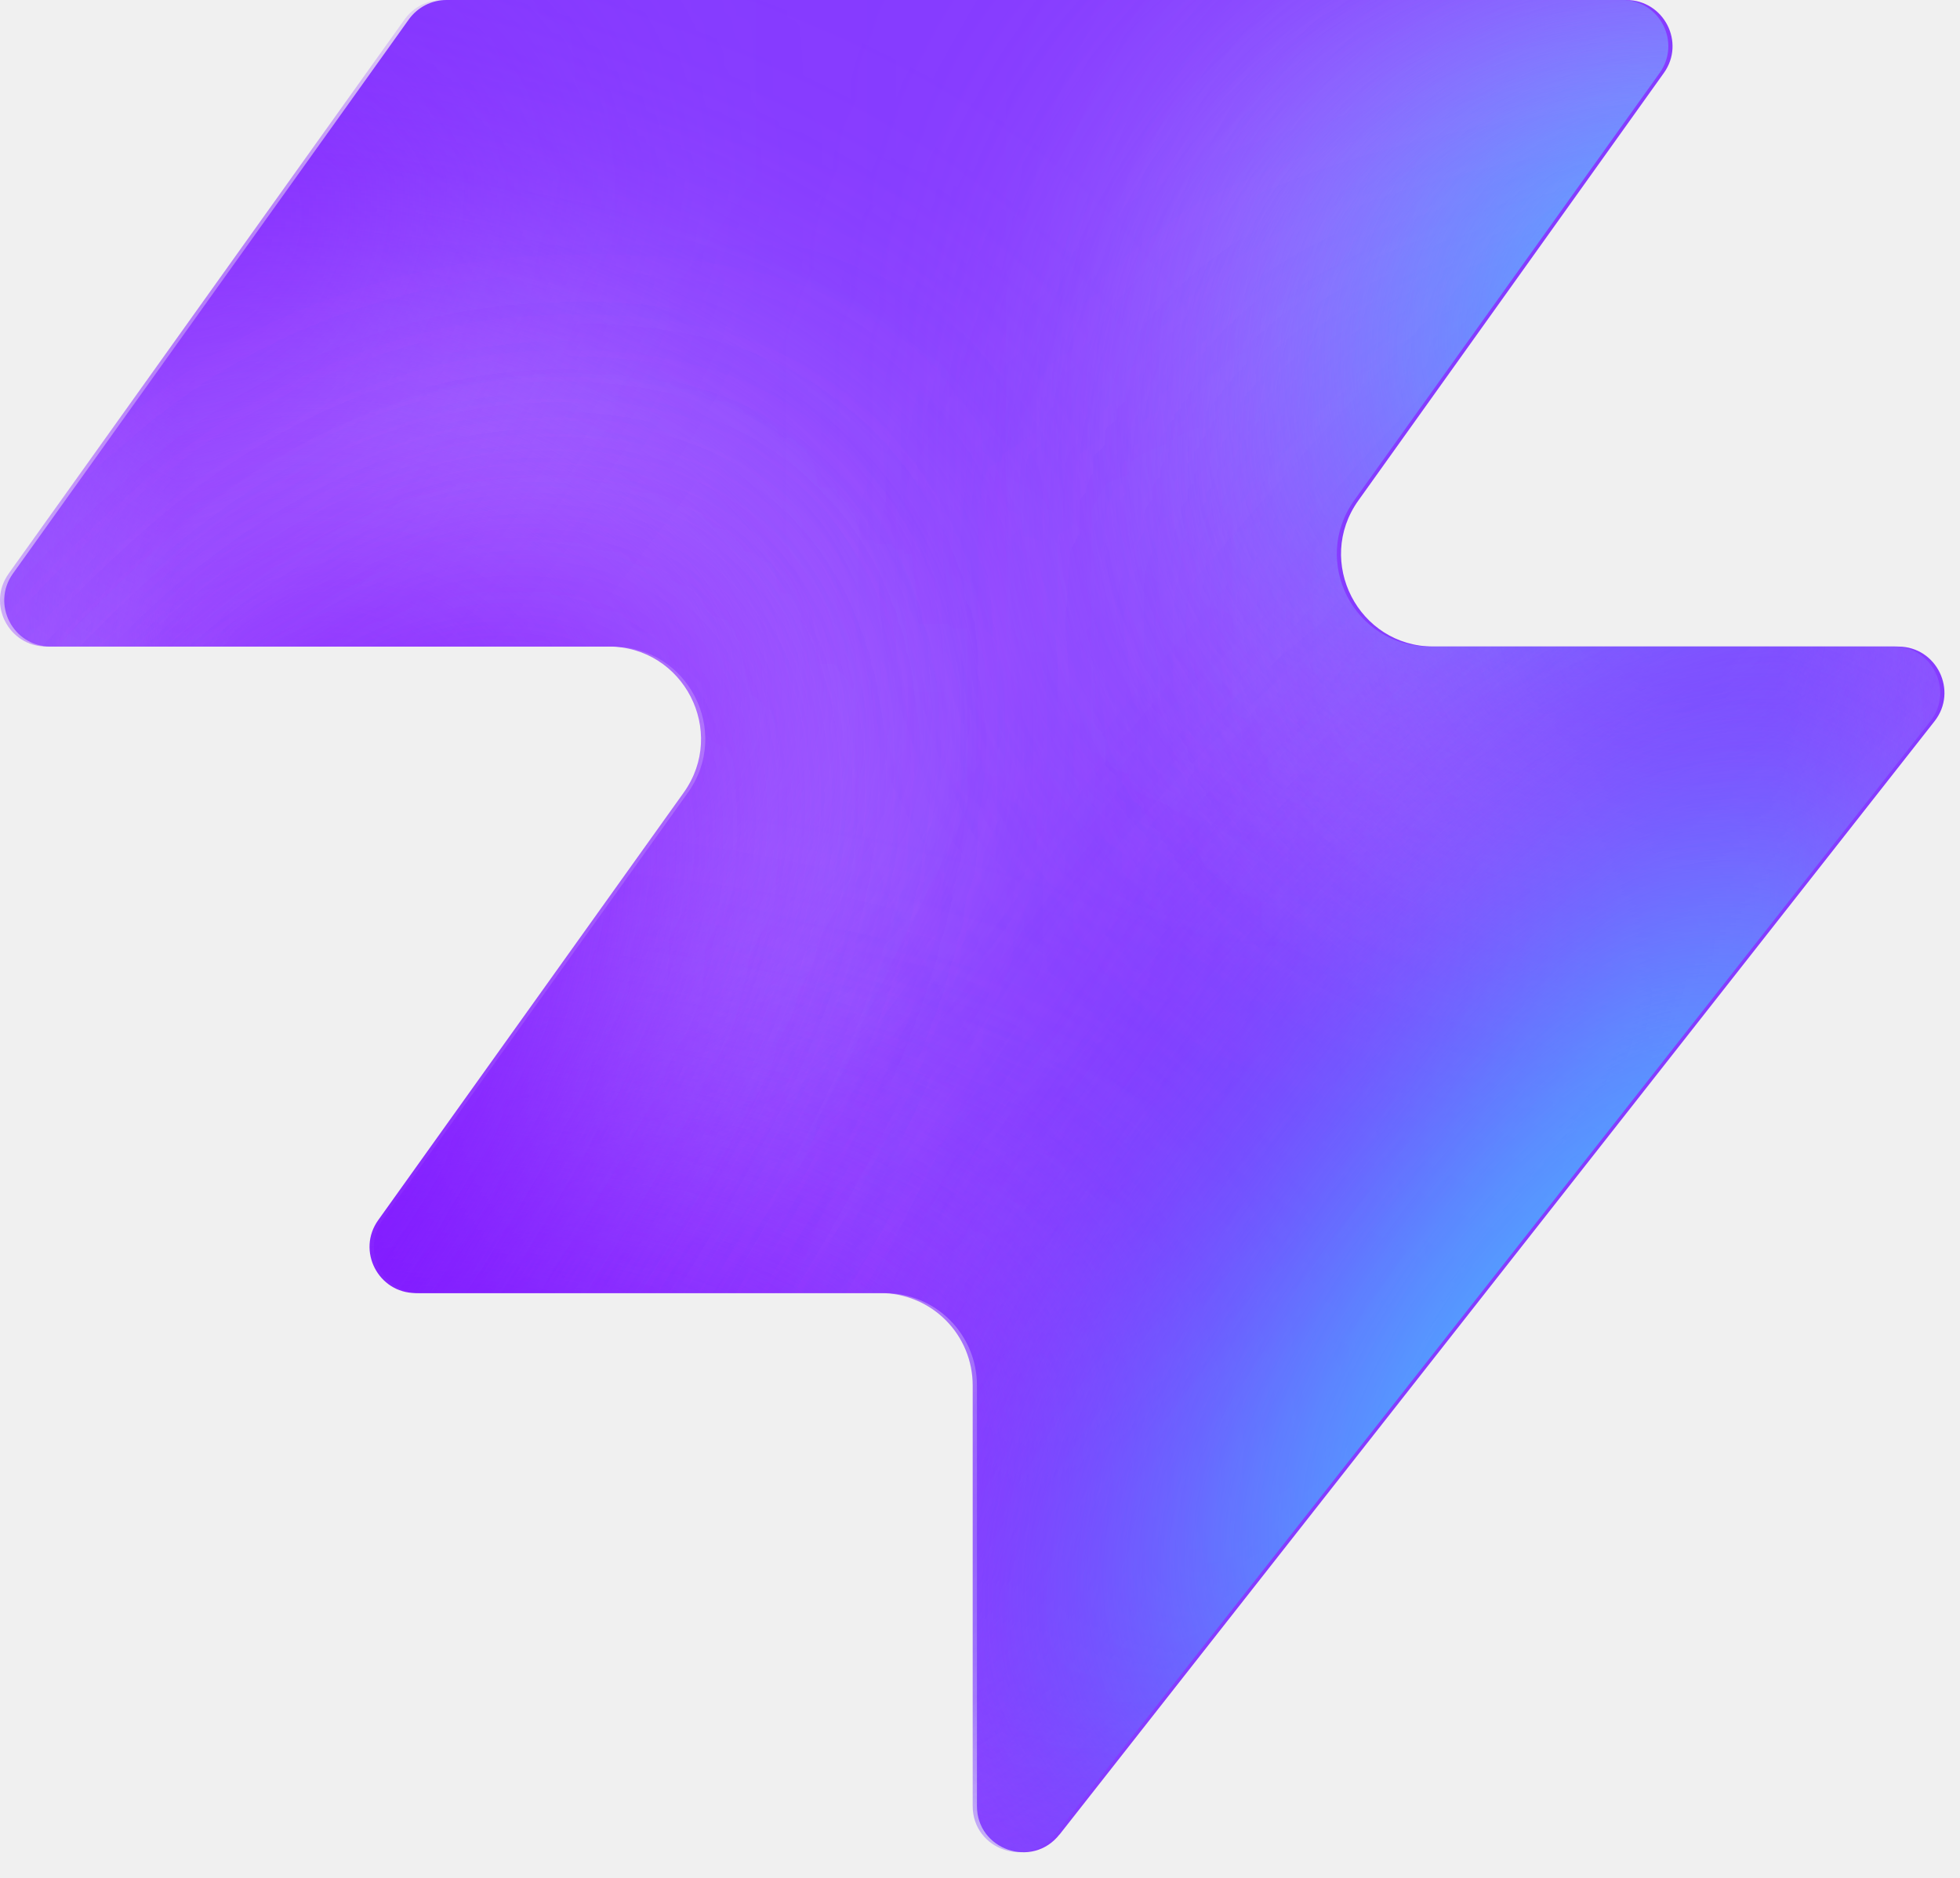
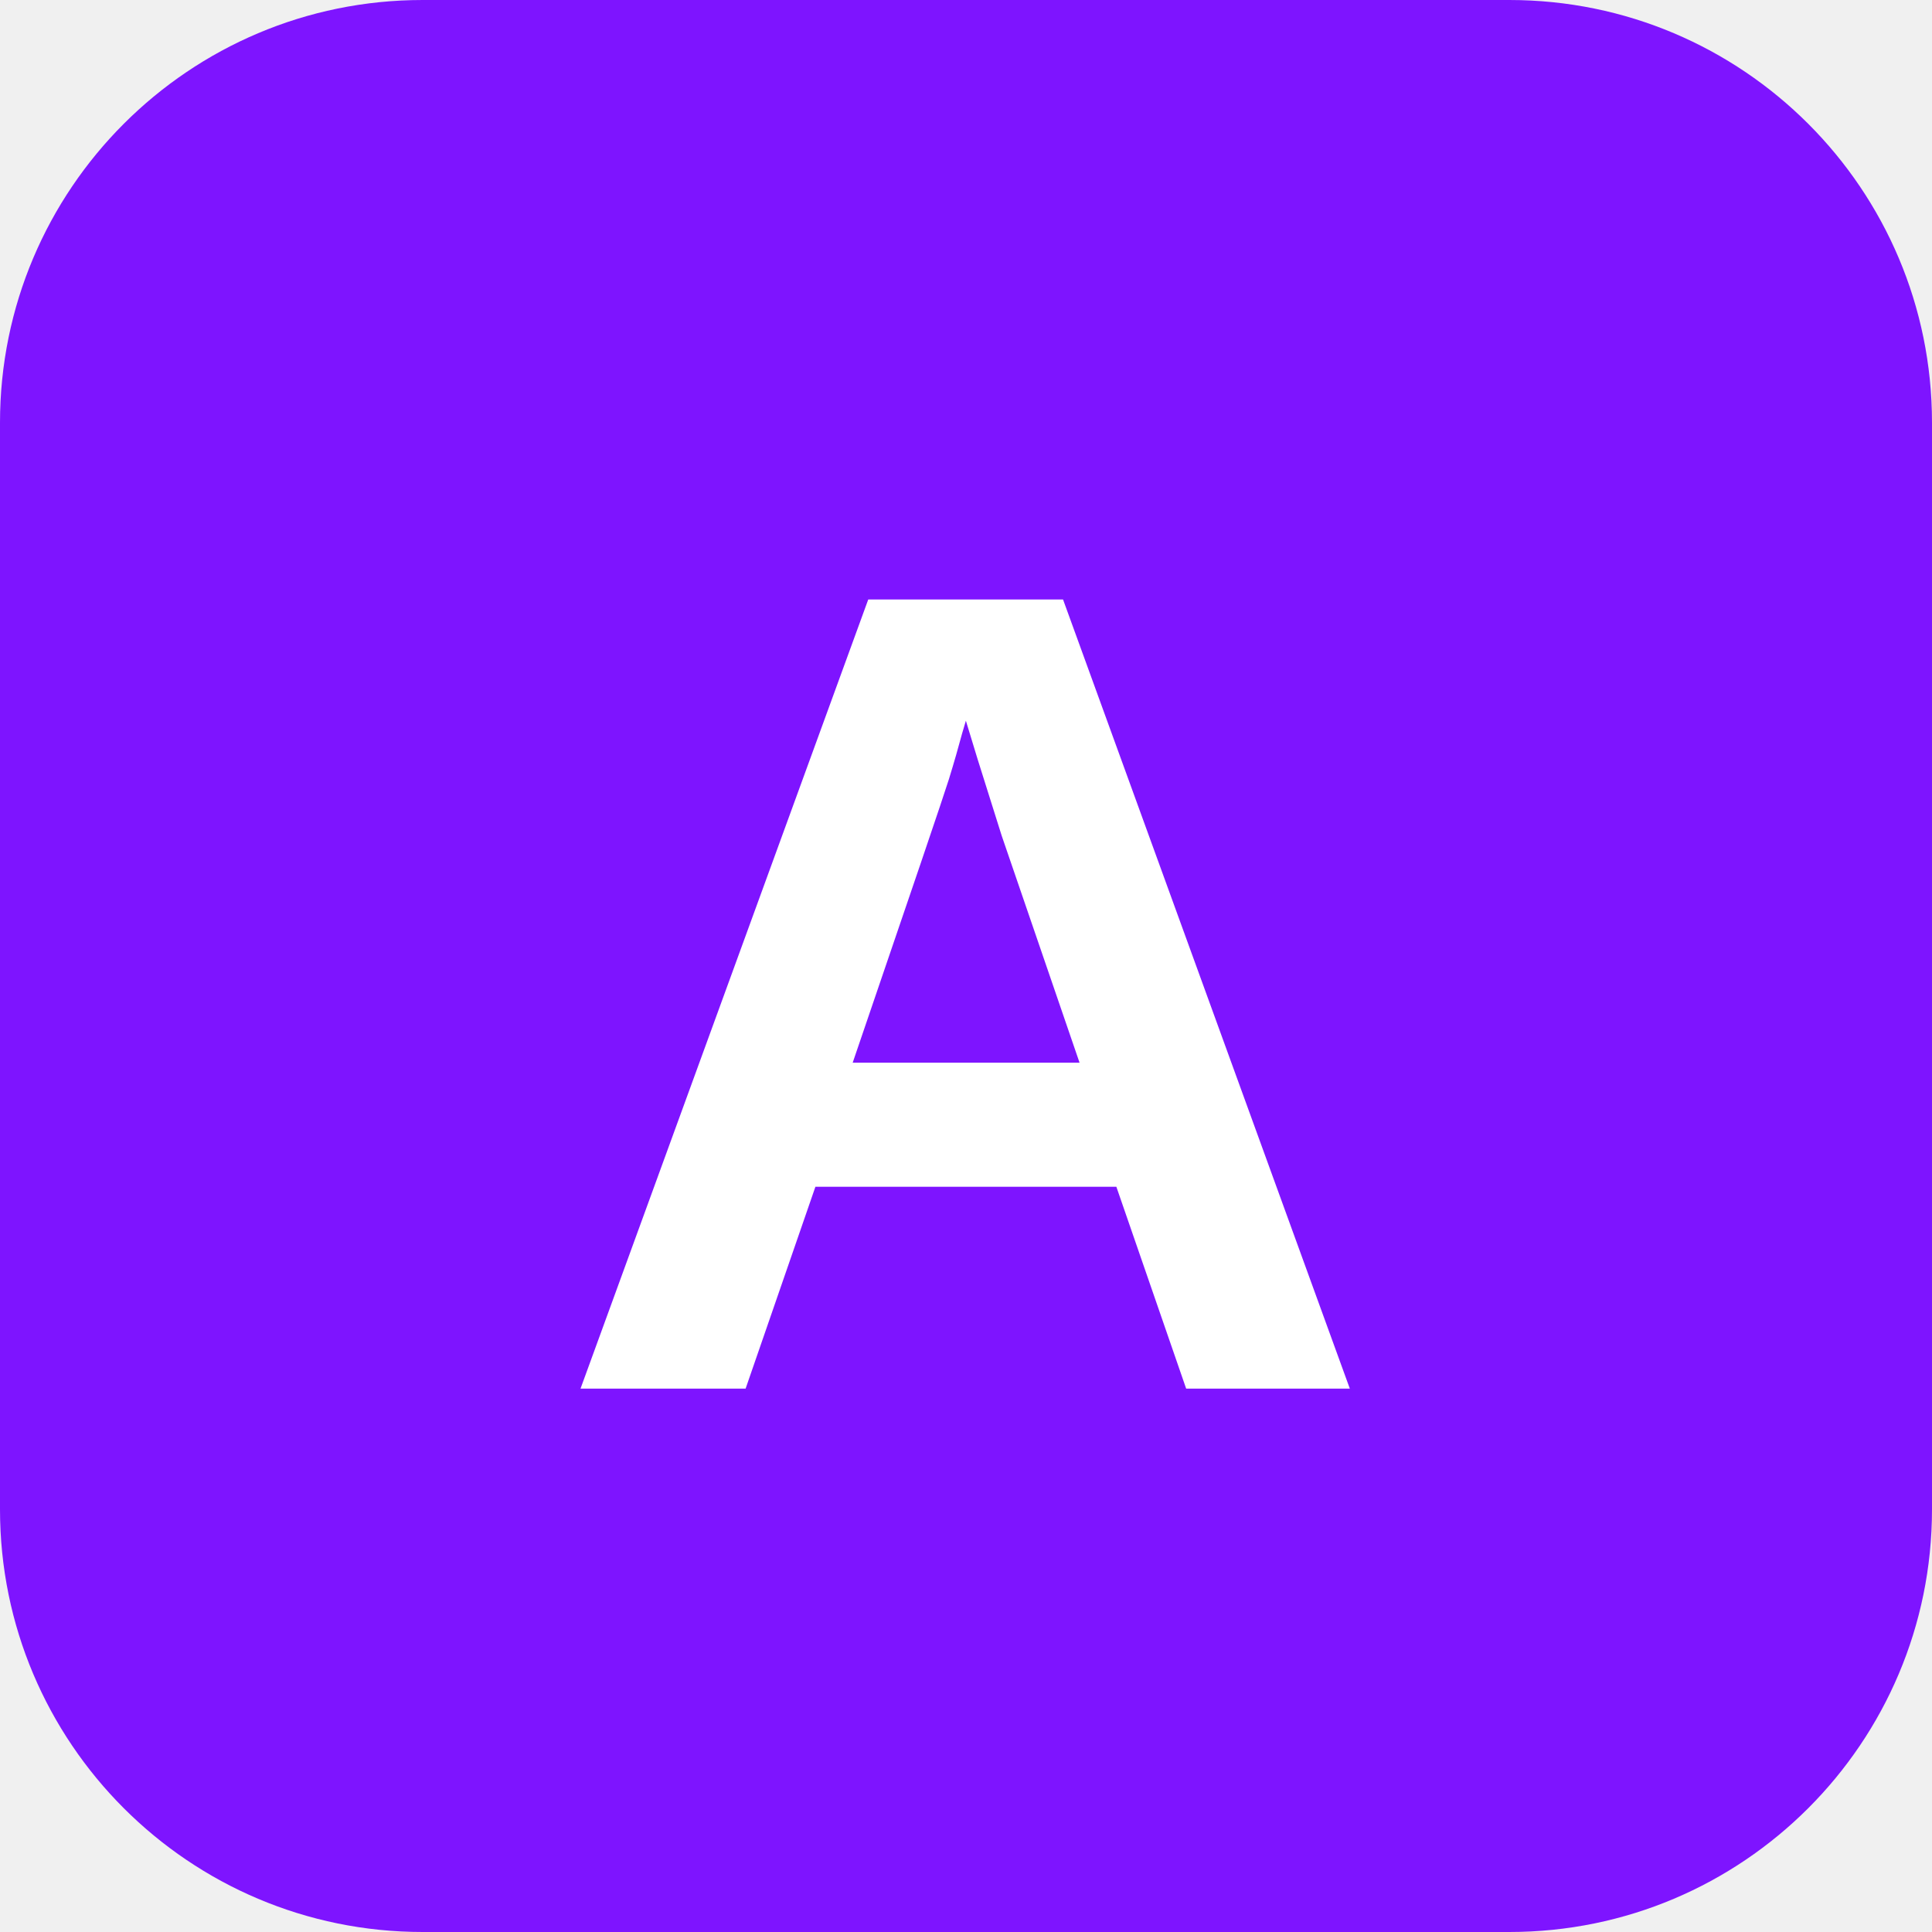
- <svg xmlns="http://www.w3.org/2000/svg" width="48" height="46" fill="none" viewBox="0 0 48 46">
-   <path fill="#863bff" d="M25.946 44.938c-.664.845-2.021.375-2.021-.698V33.937a2.26 2.26 0 0 0-2.262-2.262H10.287c-.92 0-1.456-1.04-.92-1.788l7.48-10.471c1.07-1.497 0-3.578-1.842-3.578H1.237c-.92 0-1.456-1.04-.92-1.788L10.013.474c.214-.297.556-.474.92-.474h28.894c.92 0 1.456 1.04.92 1.788l-7.48 10.471c-1.07 1.498 0 3.579 1.842 3.579h11.377c.943 0 1.473 1.088.89 1.83L25.947 44.94z" style="fill:#863bff;fill:color(display-p3 .525 .23 1);fill-opacity:1" />
-   <mask id="a" width="48" height="46" x="0" y="0" maskUnits="userSpaceOnUse" style="mask-type:alpha">
-     <path fill="#000" d="M25.842 44.938c-.664.844-2.021.375-2.021-.698V33.937a2.26 2.26 0 0 0-2.262-2.262H10.183c-.92 0-1.456-1.04-.92-1.788l7.48-10.471c1.07-1.498 0-3.579-1.842-3.579H1.133c-.92 0-1.456-1.04-.92-1.787L9.91.473c.214-.297.556-.474.92-.474h28.894c.92 0 1.456 1.04.92 1.788l-7.48 10.471c-1.07 1.498 0 3.578 1.842 3.578h11.377c.943 0 1.473 1.088.89 1.832L25.843 44.94z" style="fill:#000;fill-opacity:1" />
-   </mask>
-   <g mask="url(#a)">
-     <g filter="url(#b)">
-       <ellipse cx="5.508" cy="14.704" fill="#ede6ff" rx="5.508" ry="14.704" style="fill:#ede6ff;fill:color(display-p3 .927 .903 1);fill-opacity:1" transform="matrix(.00324 1 1 -.00324 -4.47 31.516)" />
-     </g>
-     <g filter="url(#c)">
-       <ellipse cx="10.399" cy="29.851" fill="#ede6ff" rx="10.399" ry="29.851" style="fill:#ede6ff;fill:color(display-p3 .927 .903 1);fill-opacity:1" transform="matrix(.00324 1 1 -.00324 -39.328 7.883)" />
-     </g>
-     <g filter="url(#d)">
-       <ellipse cx="5.508" cy="30.487" fill="#7e14ff" rx="5.508" ry="30.487" style="fill:#7e14ff;fill:color(display-p3 .492 .077 1);fill-opacity:1" transform="rotate(89.814 -25.913 -14.639)scale(1 -1)" />
-     </g>
-     <g filter="url(#e)">
-       <ellipse cx="5.508" cy="30.599" fill="#7e14ff" rx="5.508" ry="30.599" style="fill:#7e14ff;fill:color(display-p3 .492 .077 1);fill-opacity:1" transform="rotate(89.814 -32.644 -3.334)scale(1 -1)" />
-     </g>
-     <g filter="url(#f)">
-       <ellipse cx="5.508" cy="30.599" fill="#7e14ff" rx="5.508" ry="30.599" style="fill:#7e14ff;fill:color(display-p3 .492 .077 1);fill-opacity:1" transform="matrix(.00324 1 1 -.00324 -34.34 30.47)" />
-     </g>
-     <g filter="url(#g)">
-       <ellipse cx="14.072" cy="22.078" fill="#ede6ff" rx="14.072" ry="22.078" style="fill:#ede6ff;fill:color(display-p3 .927 .903 1);fill-opacity:1" transform="rotate(93.35 24.506 48.493)scale(-1 1)" />
-     </g>
-     <g filter="url(#h)">
-       <ellipse cx="3.47" cy="21.501" fill="#7e14ff" rx="3.47" ry="21.501" style="fill:#7e14ff;fill:color(display-p3 .492 .077 1);fill-opacity:1" transform="rotate(89.009 28.708 47.59)scale(-1 1)" />
-     </g>
-     <g filter="url(#i)">
-       <ellipse cx="3.47" cy="21.501" fill="#7e14ff" rx="3.47" ry="21.501" style="fill:#7e14ff;fill:color(display-p3 .492 .077 1);fill-opacity:1" transform="rotate(89.009 28.708 47.59)scale(-1 1)" />
-     </g>
-     <g filter="url(#j)">
-       <ellipse cx=".387" cy="8.972" fill="#7e14ff" rx="4.407" ry="29.108" style="fill:#7e14ff;fill:color(display-p3 .492 .077 1);fill-opacity:1" transform="rotate(39.51 .387 8.972)" />
-     </g>
-     <g filter="url(#k)">
-       <ellipse cx="47.523" cy="-6.092" fill="#7e14ff" rx="4.407" ry="29.108" style="fill:#7e14ff;fill:color(display-p3 .492 .077 1);fill-opacity:1" transform="rotate(37.892 47.523 -6.092)" />
-     </g>
-     <g filter="url(#l)">
-       <ellipse cx="41.412" cy="6.333" fill="#47bfff" rx="5.971" ry="9.665" style="fill:#47bfff;fill:color(display-p3 .28 .748 1);fill-opacity:1" transform="rotate(37.892 41.412 6.333)" />
-     </g>
-     <g filter="url(#m)">
-       <ellipse cx="-1.879" cy="38.332" fill="#7e14ff" rx="4.407" ry="29.108" style="fill:#7e14ff;fill:color(display-p3 .492 .077 1);fill-opacity:1" transform="rotate(37.892 -1.88 38.332)" />
-     </g>
-     <g filter="url(#n)">
-       <ellipse cx="-1.879" cy="38.332" fill="#7e14ff" rx="4.407" ry="29.108" style="fill:#7e14ff;fill:color(display-p3 .492 .077 1);fill-opacity:1" transform="rotate(37.892 -1.88 38.332)" />
-     </g>
-     <g filter="url(#o)">
-       <ellipse cx="35.651" cy="29.907" fill="#7e14ff" rx="4.407" ry="29.108" style="fill:#7e14ff;fill:color(display-p3 .492 .077 1);fill-opacity:1" transform="rotate(37.892 35.651 29.907)" />
-     </g>
-     <g filter="url(#p)">
-       <ellipse cx="38.418" cy="32.4" fill="#47bfff" rx="5.971" ry="15.297" style="fill:#47bfff;fill:color(display-p3 .28 .748 1);fill-opacity:1" transform="rotate(37.892 38.418 32.4)" />
-     </g>
-   </g>
-   <defs>
-     <filter id="b" width="60.045" height="41.654" x="-19.77" y="16.149" color-interpolation-filters="sRGB" filterUnits="userSpaceOnUse">
-       <feFlood flood-opacity="0" result="BackgroundImageFix" />
-       <feBlend in="SourceGraphic" in2="BackgroundImageFix" result="shape" />
-       <feGaussianBlur result="effect1_foregroundBlur_2002_17158" stdDeviation="7.659" />
-     </filter>
-     <filter id="c" width="90.34" height="51.437" x="-54.613" y="-7.533" color-interpolation-filters="sRGB" filterUnits="userSpaceOnUse">
-       <feFlood flood-opacity="0" result="BackgroundImageFix" />
-       <feBlend in="SourceGraphic" in2="BackgroundImageFix" result="shape" />
-       <feGaussianBlur result="effect1_foregroundBlur_2002_17158" stdDeviation="7.659" />
-     </filter>
-     <filter id="d" width="79.355" height="29.4" x="-49.64" y="2.03" color-interpolation-filters="sRGB" filterUnits="userSpaceOnUse">
-       <feFlood flood-opacity="0" result="BackgroundImageFix" />
-       <feBlend in="SourceGraphic" in2="BackgroundImageFix" result="shape" />
-       <feGaussianBlur result="effect1_foregroundBlur_2002_17158" stdDeviation="4.596" />
-     </filter>
-     <filter id="e" width="79.579" height="29.4" x="-45.045" y="20.029" color-interpolation-filters="sRGB" filterUnits="userSpaceOnUse">
-       <feFlood flood-opacity="0" result="BackgroundImageFix" />
-       <feBlend in="SourceGraphic" in2="BackgroundImageFix" result="shape" />
-       <feGaussianBlur result="effect1_foregroundBlur_2002_17158" stdDeviation="4.596" />
-     </filter>
-     <filter id="f" width="79.579" height="29.4" x="-43.513" y="21.178" color-interpolation-filters="sRGB" filterUnits="userSpaceOnUse">
-       <feFlood flood-opacity="0" result="BackgroundImageFix" />
-       <feBlend in="SourceGraphic" in2="BackgroundImageFix" result="shape" />
-       <feGaussianBlur result="effect1_foregroundBlur_2002_17158" stdDeviation="4.596" />
-     </filter>
-     <filter id="g" width="74.749" height="58.852" x="15.756" y="-17.901" color-interpolation-filters="sRGB" filterUnits="userSpaceOnUse">
-       <feFlood flood-opacity="0" result="BackgroundImageFix" />
-       <feBlend in="SourceGraphic" in2="BackgroundImageFix" result="shape" />
-       <feGaussianBlur result="effect1_foregroundBlur_2002_17158" stdDeviation="7.659" />
-     </filter>
-     <filter id="h" width="61.377" height="25.362" x="23.548" y="2.284" color-interpolation-filters="sRGB" filterUnits="userSpaceOnUse">
-       <feFlood flood-opacity="0" result="BackgroundImageFix" />
-       <feBlend in="SourceGraphic" in2="BackgroundImageFix" result="shape" />
-       <feGaussianBlur result="effect1_foregroundBlur_2002_17158" stdDeviation="4.596" />
-     </filter>
-     <filter id="i" width="61.377" height="25.362" x="23.548" y="2.284" color-interpolation-filters="sRGB" filterUnits="userSpaceOnUse">
-       <feFlood flood-opacity="0" result="BackgroundImageFix" />
-       <feBlend in="SourceGraphic" in2="BackgroundImageFix" result="shape" />
-       <feGaussianBlur result="effect1_foregroundBlur_2002_17158" stdDeviation="4.596" />
-     </filter>
-     <filter id="j" width="56.045" height="63.649" x="-27.636" y="-22.853" color-interpolation-filters="sRGB" filterUnits="userSpaceOnUse">
-       <feFlood flood-opacity="0" result="BackgroundImageFix" />
-       <feBlend in="SourceGraphic" in2="BackgroundImageFix" result="shape" />
-       <feGaussianBlur result="effect1_foregroundBlur_2002_17158" stdDeviation="4.596" />
-     </filter>
-     <filter id="k" width="54.814" height="64.646" x="20.116" y="-38.415" color-interpolation-filters="sRGB" filterUnits="userSpaceOnUse">
-       <feFlood flood-opacity="0" result="BackgroundImageFix" />
-       <feBlend in="SourceGraphic" in2="BackgroundImageFix" result="shape" />
-       <feGaussianBlur result="effect1_foregroundBlur_2002_17158" stdDeviation="4.596" />
-     </filter>
-     <filter id="l" width="33.541" height="35.313" x="24.641" y="-11.323" color-interpolation-filters="sRGB" filterUnits="userSpaceOnUse">
-       <feFlood flood-opacity="0" result="BackgroundImageFix" />
-       <feBlend in="SourceGraphic" in2="BackgroundImageFix" result="shape" />
-       <feGaussianBlur result="effect1_foregroundBlur_2002_17158" stdDeviation="4.596" />
-     </filter>
-     <filter id="m" width="54.814" height="64.646" x="-29.286" y="6.009" color-interpolation-filters="sRGB" filterUnits="userSpaceOnUse">
-       <feFlood flood-opacity="0" result="BackgroundImageFix" />
-       <feBlend in="SourceGraphic" in2="BackgroundImageFix" result="shape" />
-       <feGaussianBlur result="effect1_foregroundBlur_2002_17158" stdDeviation="4.596" />
-     </filter>
-     <filter id="n" width="54.814" height="64.646" x="-29.286" y="6.009" color-interpolation-filters="sRGB" filterUnits="userSpaceOnUse">
-       <feFlood flood-opacity="0" result="BackgroundImageFix" />
-       <feBlend in="SourceGraphic" in2="BackgroundImageFix" result="shape" />
-       <feGaussianBlur result="effect1_foregroundBlur_2002_17158" stdDeviation="4.596" />
-     </filter>
-     <filter id="o" width="54.814" height="64.646" x="8.244" y="-2.416" color-interpolation-filters="sRGB" filterUnits="userSpaceOnUse">
-       <feFlood flood-opacity="0" result="BackgroundImageFix" />
-       <feBlend in="SourceGraphic" in2="BackgroundImageFix" result="shape" />
-       <feGaussianBlur result="effect1_foregroundBlur_2002_17158" stdDeviation="4.596" />
-     </filter>
-     <filter id="p" width="39.409" height="43.623" x="18.713" y="10.588" color-interpolation-filters="sRGB" filterUnits="userSpaceOnUse">
-       <feFlood flood-opacity="0" result="BackgroundImageFix" />
-       <feBlend in="SourceGraphic" in2="BackgroundImageFix" result="shape" />
-       <feGaussianBlur result="effect1_foregroundBlur_2002_17158" stdDeviation="4.596" />
-     </filter>
-   </defs>
+ <svg xmlns="http://www.w3.org/2000/svg" width="64" height="64" viewBox="0 0 64 64">
+   <rect width="64" height="64" rx="14" fill="#7e14ff" />
+   <text x="32" y="46" font-family="Arial, Helvetica, sans-serif" font-size="38" font-weight="700" fill="#ffffff" text-anchor="middle">A</text>
</svg>
